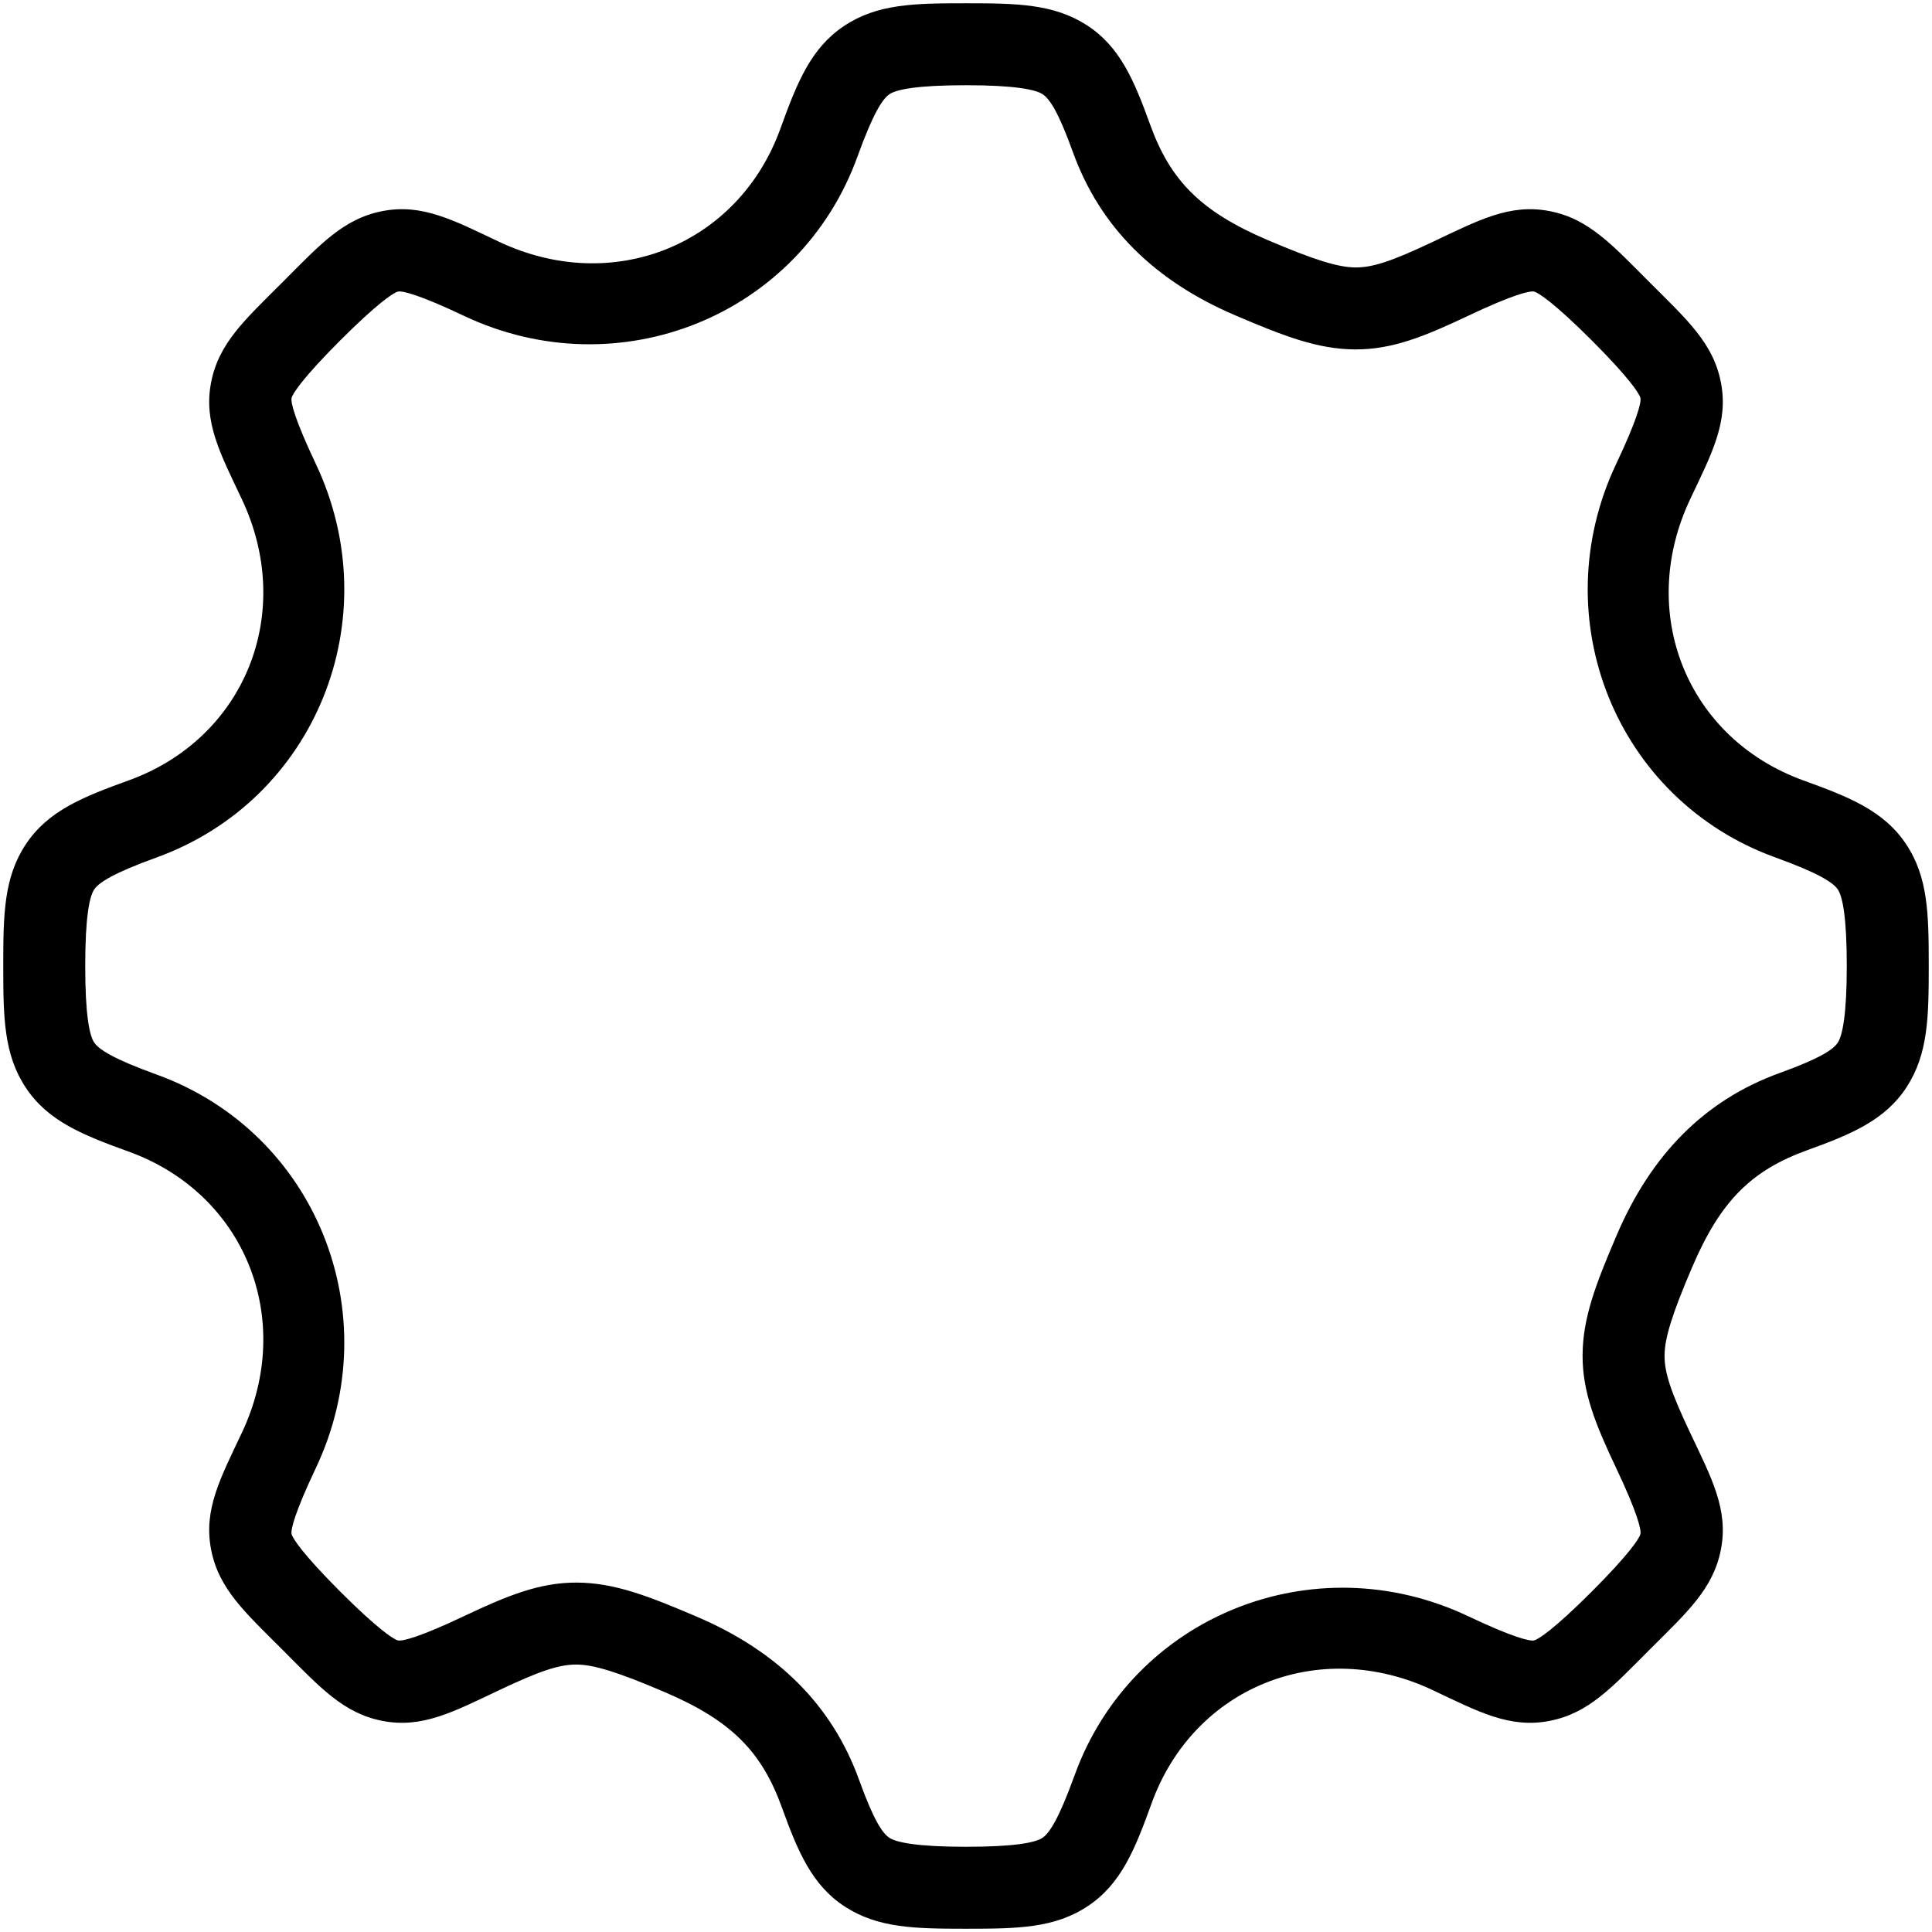
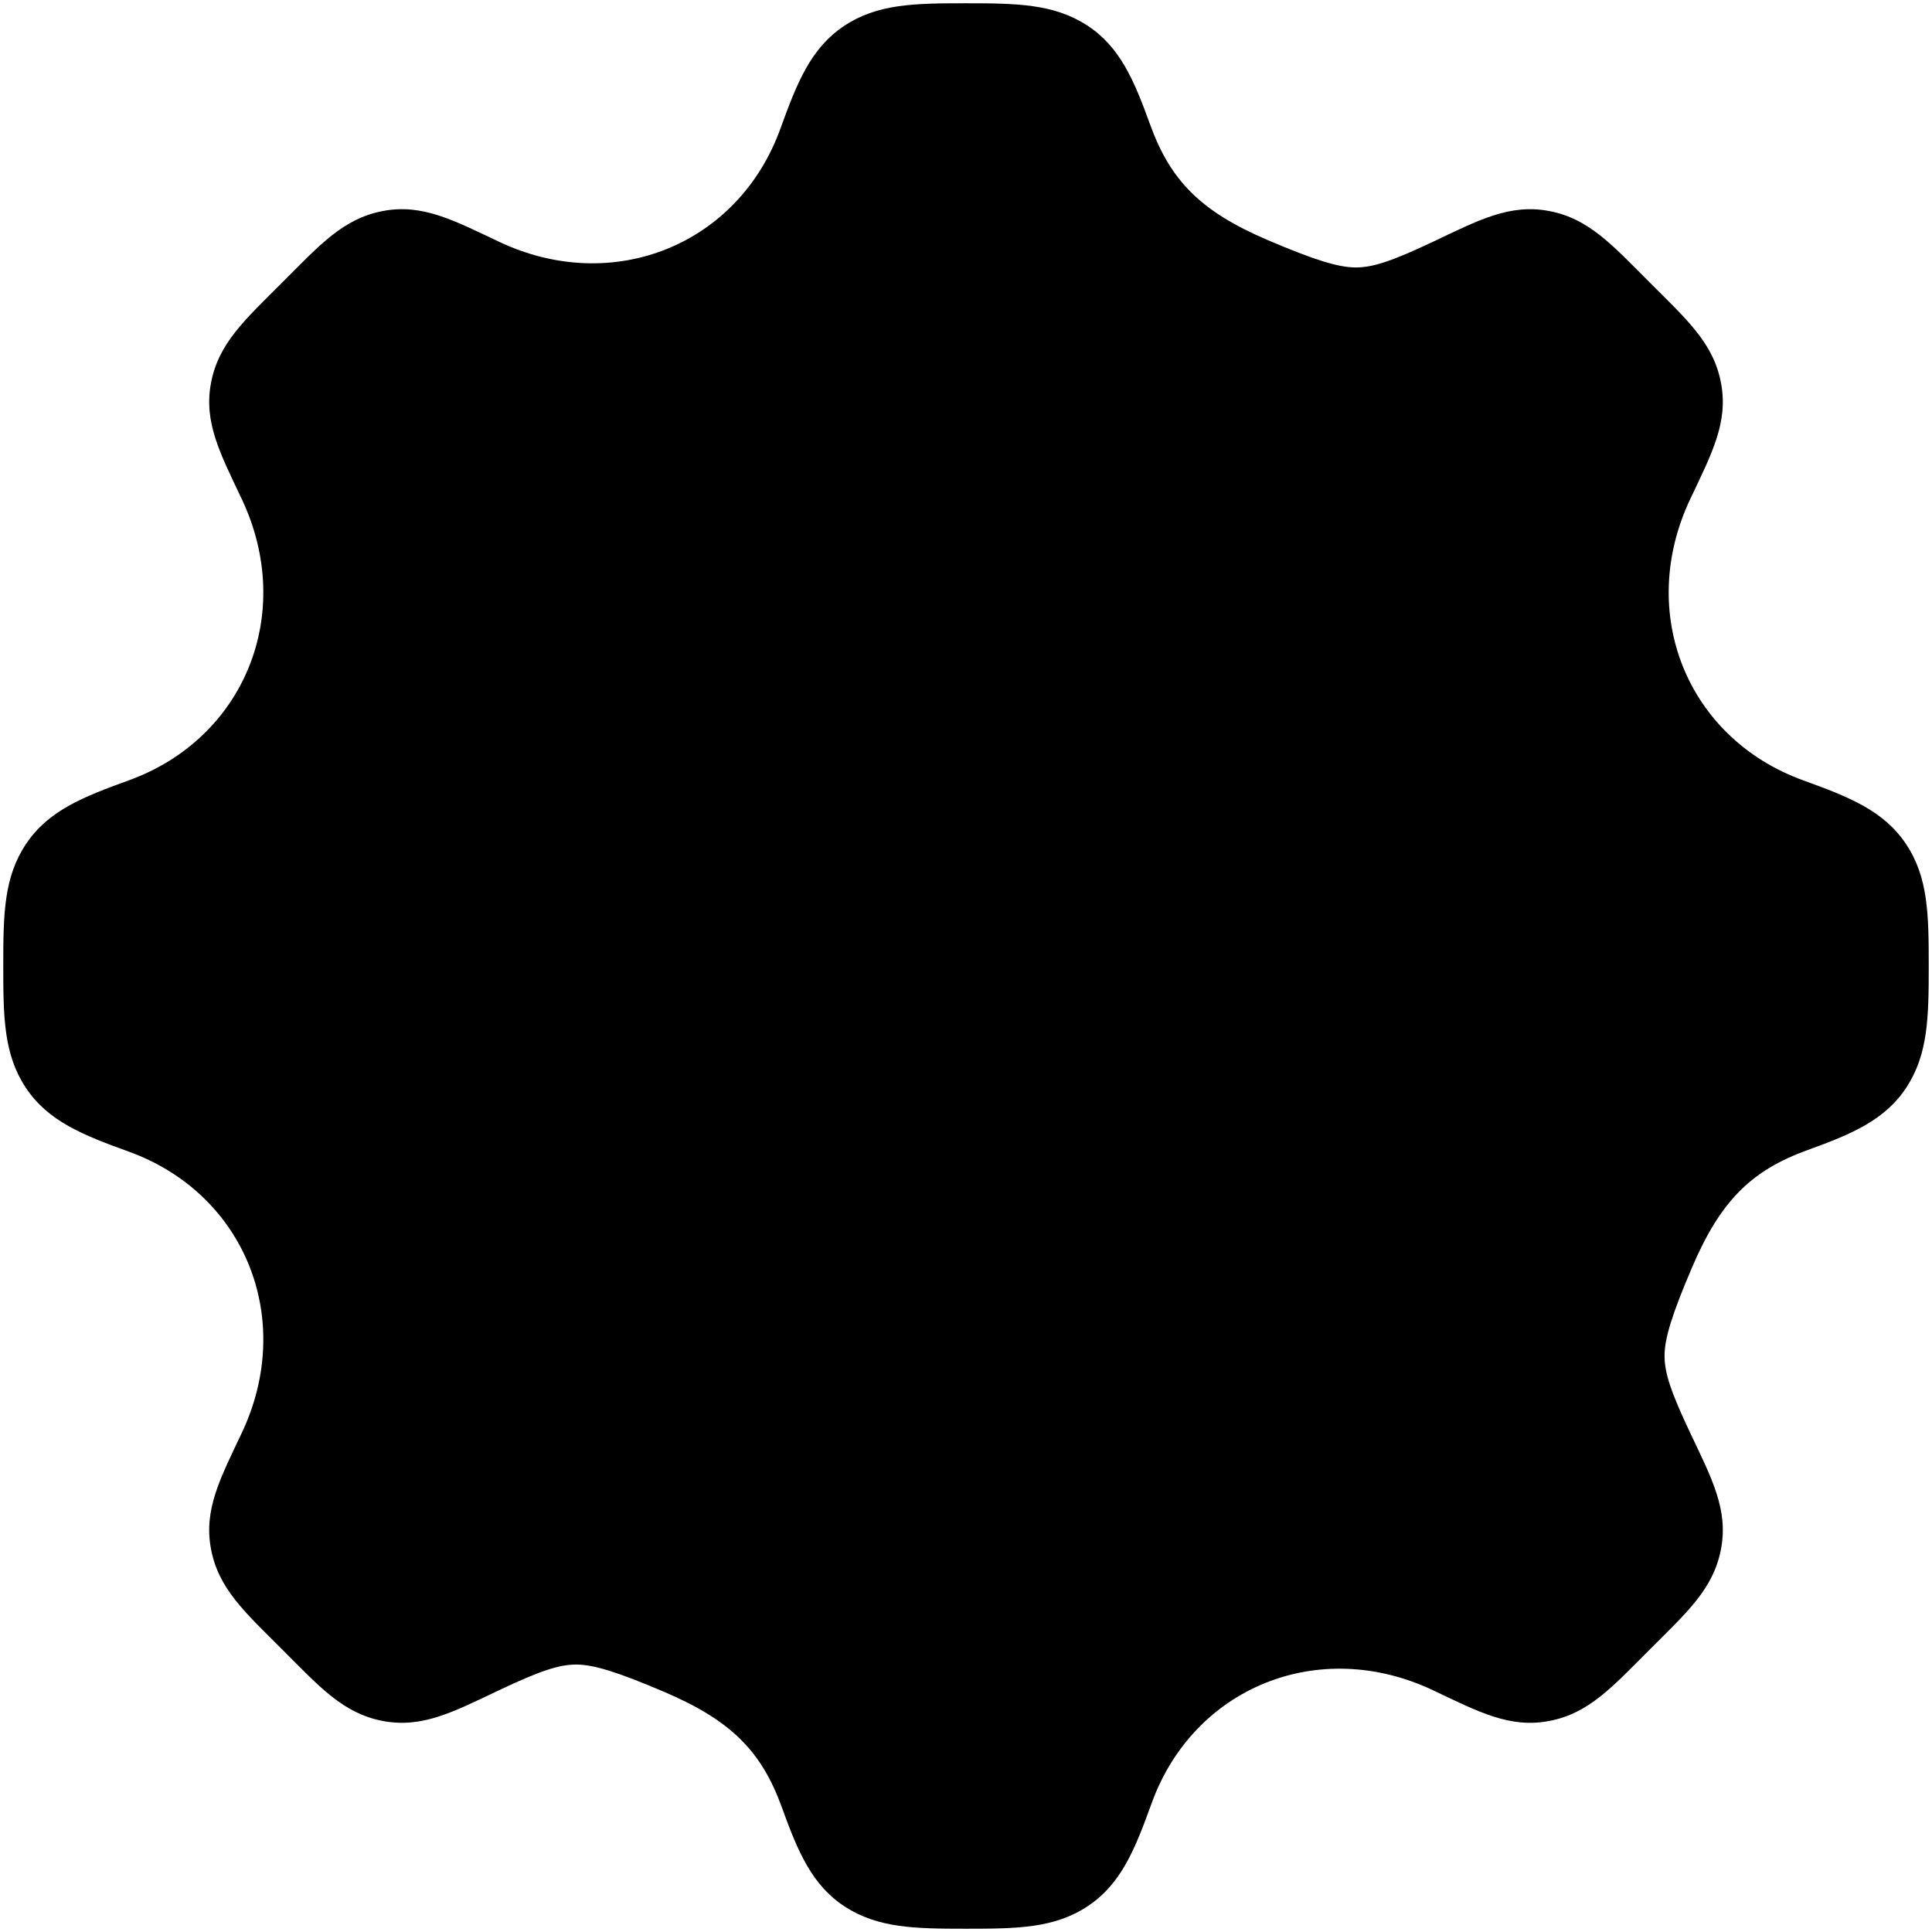
<svg xmlns="http://www.w3.org/2000/svg" viewBox="0 0 915.652 915.652" version="1.1" id="svg4">
  <defs id="defs8" />
-   <path d="m 457.826,1.547 c -24.482,0 -42.072,0.244 -57.84,10.791 -15.768,10.547 -22.273,26.933 -30.125,48.648 C 349.944,116.067 290.514,140.155 236.475,114.563 214.934,104.361 200.144,96.429 181.371,100.025 c -18.773,3.596 -29.847,16.101 -47.545,33.799 -17.698,17.698 -30.203,28.772 -33.799,47.545 -3.596,18.773 4.336,33.565 14.537,55.105 25.592,54.039 1.504,113.47 -53.576,133.387 -21.715,7.852 -38.101,14.358 -48.648,30.125 -10.547,15.767 -10.793,33.357 -10.793,57.84 0,24.483 0.246,42.073 10.793,57.84 10.547,15.767 26.933,22.271 48.648,30.123 55.081,19.917 79.169,79.35 53.576,133.389 -10.201,21.54 -18.133,36.331 -14.537,55.104 3.596,18.773 16.101,29.847 33.799,47.545 v 0.002 c 17.697,17.697 28.771,30.198 47.541,33.795 18.77,3.597 33.56,-4.332 55.092,-14.529 19.381,-9.178 28.554,-12.243 36.758,-12.199 8.204,0.043 19.519,3.536 41.693,13.006 31.689,13.533 46.051,28.149 55.682,54.783 7.487,20.706 14.206,36.833 29.885,46.973 15.679,10.14 33.067,10.449 57.35,10.449 24.483,0 42.072,-0.246 57.84,-10.793 15.767,-10.547 22.273,-26.933 30.125,-48.648 19.917,-55.08 79.348,-79.169 133.387,-53.576 h 0.002 c 21.54,10.201 36.329,18.133 55.102,14.537 18.773,-3.596 29.849,-16.101 47.547,-33.799 17.697,-17.697 30.199,-28.771 33.797,-47.541 3.598,-18.77 -4.332,-33.562 -14.529,-55.094 -9.179,-19.381 -12.244,-28.556 -12.201,-36.76 0.043,-8.204 3.536,-19.517 13.006,-41.691 13.533,-31.689 28.149,-46.049 54.783,-55.68 20.706,-7.487 36.833,-14.206 46.973,-29.885 10.14,-15.679 10.449,-33.067 10.449,-57.35 0,-24.483 -0.246,-42.072 -10.793,-57.84 -10.547,-15.767 -26.933,-22.273 -48.648,-30.125 -55.08,-19.917 -79.169,-79.348 -53.576,-133.387 10.201,-21.54 18.133,-36.333 14.537,-55.105 -3.596,-18.773 -16.1,-29.847 -33.799,-47.545 -17.697,-17.697 -28.771,-30.199 -47.541,-33.797 -18.77,-3.597 -33.56,4.334 -55.092,14.531 -19.381,9.178 -28.554,12.241 -36.758,12.197 -8.204,-0.043 -19.519,-3.536 -41.693,-13.006 C 569.053,100.217 554.692,85.602 545.061,58.969 537.573,38.263 530.854,22.136 515.176,11.996 499.497,1.856 482.109,1.547 457.826,1.547 Z m 0,38.844 c 22.997,0 32.876,2.038 36.254,4.223 3.378,2.185 7.504,8.361 14.449,27.566 12.853,35.544 38.688,60.95 76.957,77.293 23.051,9.844 39.014,16.033 56.742,16.127 17.728,0.094 33.138,-6.249 53.592,-15.936 21.106,-9.996 29.063,-11.887 31.154,-11.486 2.091,0.401 9.989,5.718 27.385,23.113 17.398,17.397 22.715,25.295 23.115,27.387 0.401,2.091 -1.494,10.055 -11.494,31.17 -34.668,73.203 -0.086,159.22 75.475,186.543 20.413,7.382 27.34,11.856 29.572,15.193 2.232,3.337 4.234,12.979 4.234,36.242 0,22.997 -2.038,32.876 -4.223,36.254 -2.185,3.378 -8.361,7.504 -27.566,14.449 -35.543,12.852 -60.951,38.685 -77.295,76.955 -9.844,23.051 -16.034,39.016 -16.127,56.744 -0.093,17.728 6.251,33.137 15.938,53.59 9.995,21.106 11.887,29.062 11.486,31.154 -0.401,2.092 -5.72,9.991 -23.115,27.387 -17.398,17.398 -25.296,22.715 -27.387,23.115 -2.09,0.4 -10.053,-1.494 -31.168,-11.494 -73.203,-34.668 -159.22,-0.086 -186.543,75.475 -7.382,20.413 -11.856,27.34 -15.193,29.572 -3.337,2.232 -12.979,4.234 -36.242,4.234 -22.997,0 -32.876,-2.038 -36.254,-4.223 -3.378,-2.185 -7.504,-8.361 -14.449,-27.566 -12.853,-35.543 -38.687,-60.951 -76.957,-77.295 -23.051,-9.844 -39.014,-16.033 -56.742,-16.127 -17.728,-0.094 -33.138,6.249 -53.592,15.936 -21.106,9.996 -29.061,11.887 -31.152,11.486 -2.091,-0.401 -9.991,-5.718 -27.387,-23.113 -17.398,-17.398 -22.715,-25.296 -23.115,-27.387 -0.4,-2.091 1.494,-10.053 11.494,-31.168 34.668,-73.203 0.087,-159.222 -75.475,-186.545 -20.414,-7.382 -27.34,-11.855 -29.572,-15.191 -2.232,-3.337 -4.234,-12.979 -4.234,-36.242 0,-23.264 2.002,-32.905 4.234,-36.242 2.232,-3.337 9.159,-7.812 29.572,-15.193 75.561,-27.323 110.143,-113.34 75.475,-186.543 -10,-21.115 -11.895,-29.079 -11.494,-31.17 0.401,-2.091 5.718,-9.989 23.115,-27.387 17.398,-17.398 25.296,-22.715 27.387,-23.115 2.09,-0.4 10.053,1.494 31.168,11.494 73.203,34.668 159.222,0.087 186.545,-75.475 h -0.002 C 413.772,53.782 418.245,46.857 421.582,44.625 c 3.337,-2.232 12.98,-4.234 36.244,-4.234 z" id="path2" />
+   <path d="m 457.826,1.547 c -24.482,0 -42.072,0.244 -57.84,10.791 -15.768,10.547 -22.273,26.933 -30.125,48.648 C 349.944,116.067 290.514,140.155 236.475,114.563 214.934,104.361 200.144,96.429 181.371,100.025 c -18.773,3.596 -29.847,16.101 -47.545,33.799 -17.698,17.698 -30.203,28.772 -33.799,47.545 -3.596,18.773 4.336,33.565 14.537,55.105 25.592,54.039 1.504,113.47 -53.576,133.387 -21.715,7.852 -38.101,14.358 -48.648,30.125 -10.547,15.767 -10.793,33.357 -10.793,57.84 0,24.483 0.246,42.073 10.793,57.84 10.547,15.767 26.933,22.271 48.648,30.123 55.081,19.917 79.169,79.35 53.576,133.389 -10.201,21.54 -18.133,36.331 -14.537,55.104 3.596,18.773 16.101,29.847 33.799,47.545 v 0.002 c 17.697,17.697 28.771,30.198 47.541,33.795 18.77,3.597 33.56,-4.332 55.092,-14.529 19.381,-9.178 28.554,-12.243 36.758,-12.199 8.204,0.043 19.519,3.536 41.693,13.006 31.689,13.533 46.051,28.149 55.682,54.783 7.487,20.706 14.206,36.833 29.885,46.973 15.679,10.14 33.067,10.449 57.35,10.449 24.483,0 42.072,-0.246 57.84,-10.793 15.767,-10.547 22.273,-26.933 30.125,-48.648 19.917,-55.08 79.348,-79.169 133.387,-53.576 h 0.002 c 21.54,10.201 36.329,18.133 55.102,14.537 18.773,-3.596 29.849,-16.101 47.547,-33.799 17.697,-17.697 30.199,-28.771 33.797,-47.541 3.598,-18.77 -4.332,-33.562 -14.529,-55.094 -9.179,-19.381 -12.244,-28.556 -12.201,-36.76 0.043,-8.204 3.536,-19.517 13.006,-41.691 13.533,-31.689 28.149,-46.049 54.783,-55.68 20.706,-7.487 36.833,-14.206 46.973,-29.885 10.14,-15.679 10.449,-33.067 10.449,-57.35 0,-24.483 -0.246,-42.072 -10.793,-57.84 -10.547,-15.767 -26.933,-22.273 -48.648,-30.125 -55.08,-19.917 -79.169,-79.348 -53.576,-133.387 10.201,-21.54 18.133,-36.333 14.537,-55.105 -3.596,-18.773 -16.1,-29.847 -33.799,-47.545 -17.697,-17.697 -28.771,-30.199 -47.541,-33.797 -18.77,-3.597 -33.56,4.334 -55.092,14.531 -19.381,9.178 -28.554,12.241 -36.758,12.197 -8.204,-0.043 -19.519,-3.536 -41.693,-13.006 C 569.053,100.217 554.692,85.602 545.061,58.969 537.573,38.263 530.854,22.136 515.176,11.996 499.497,1.856 482.109,1.547 457.826,1.547 Z" id="path2" />
</svg>
